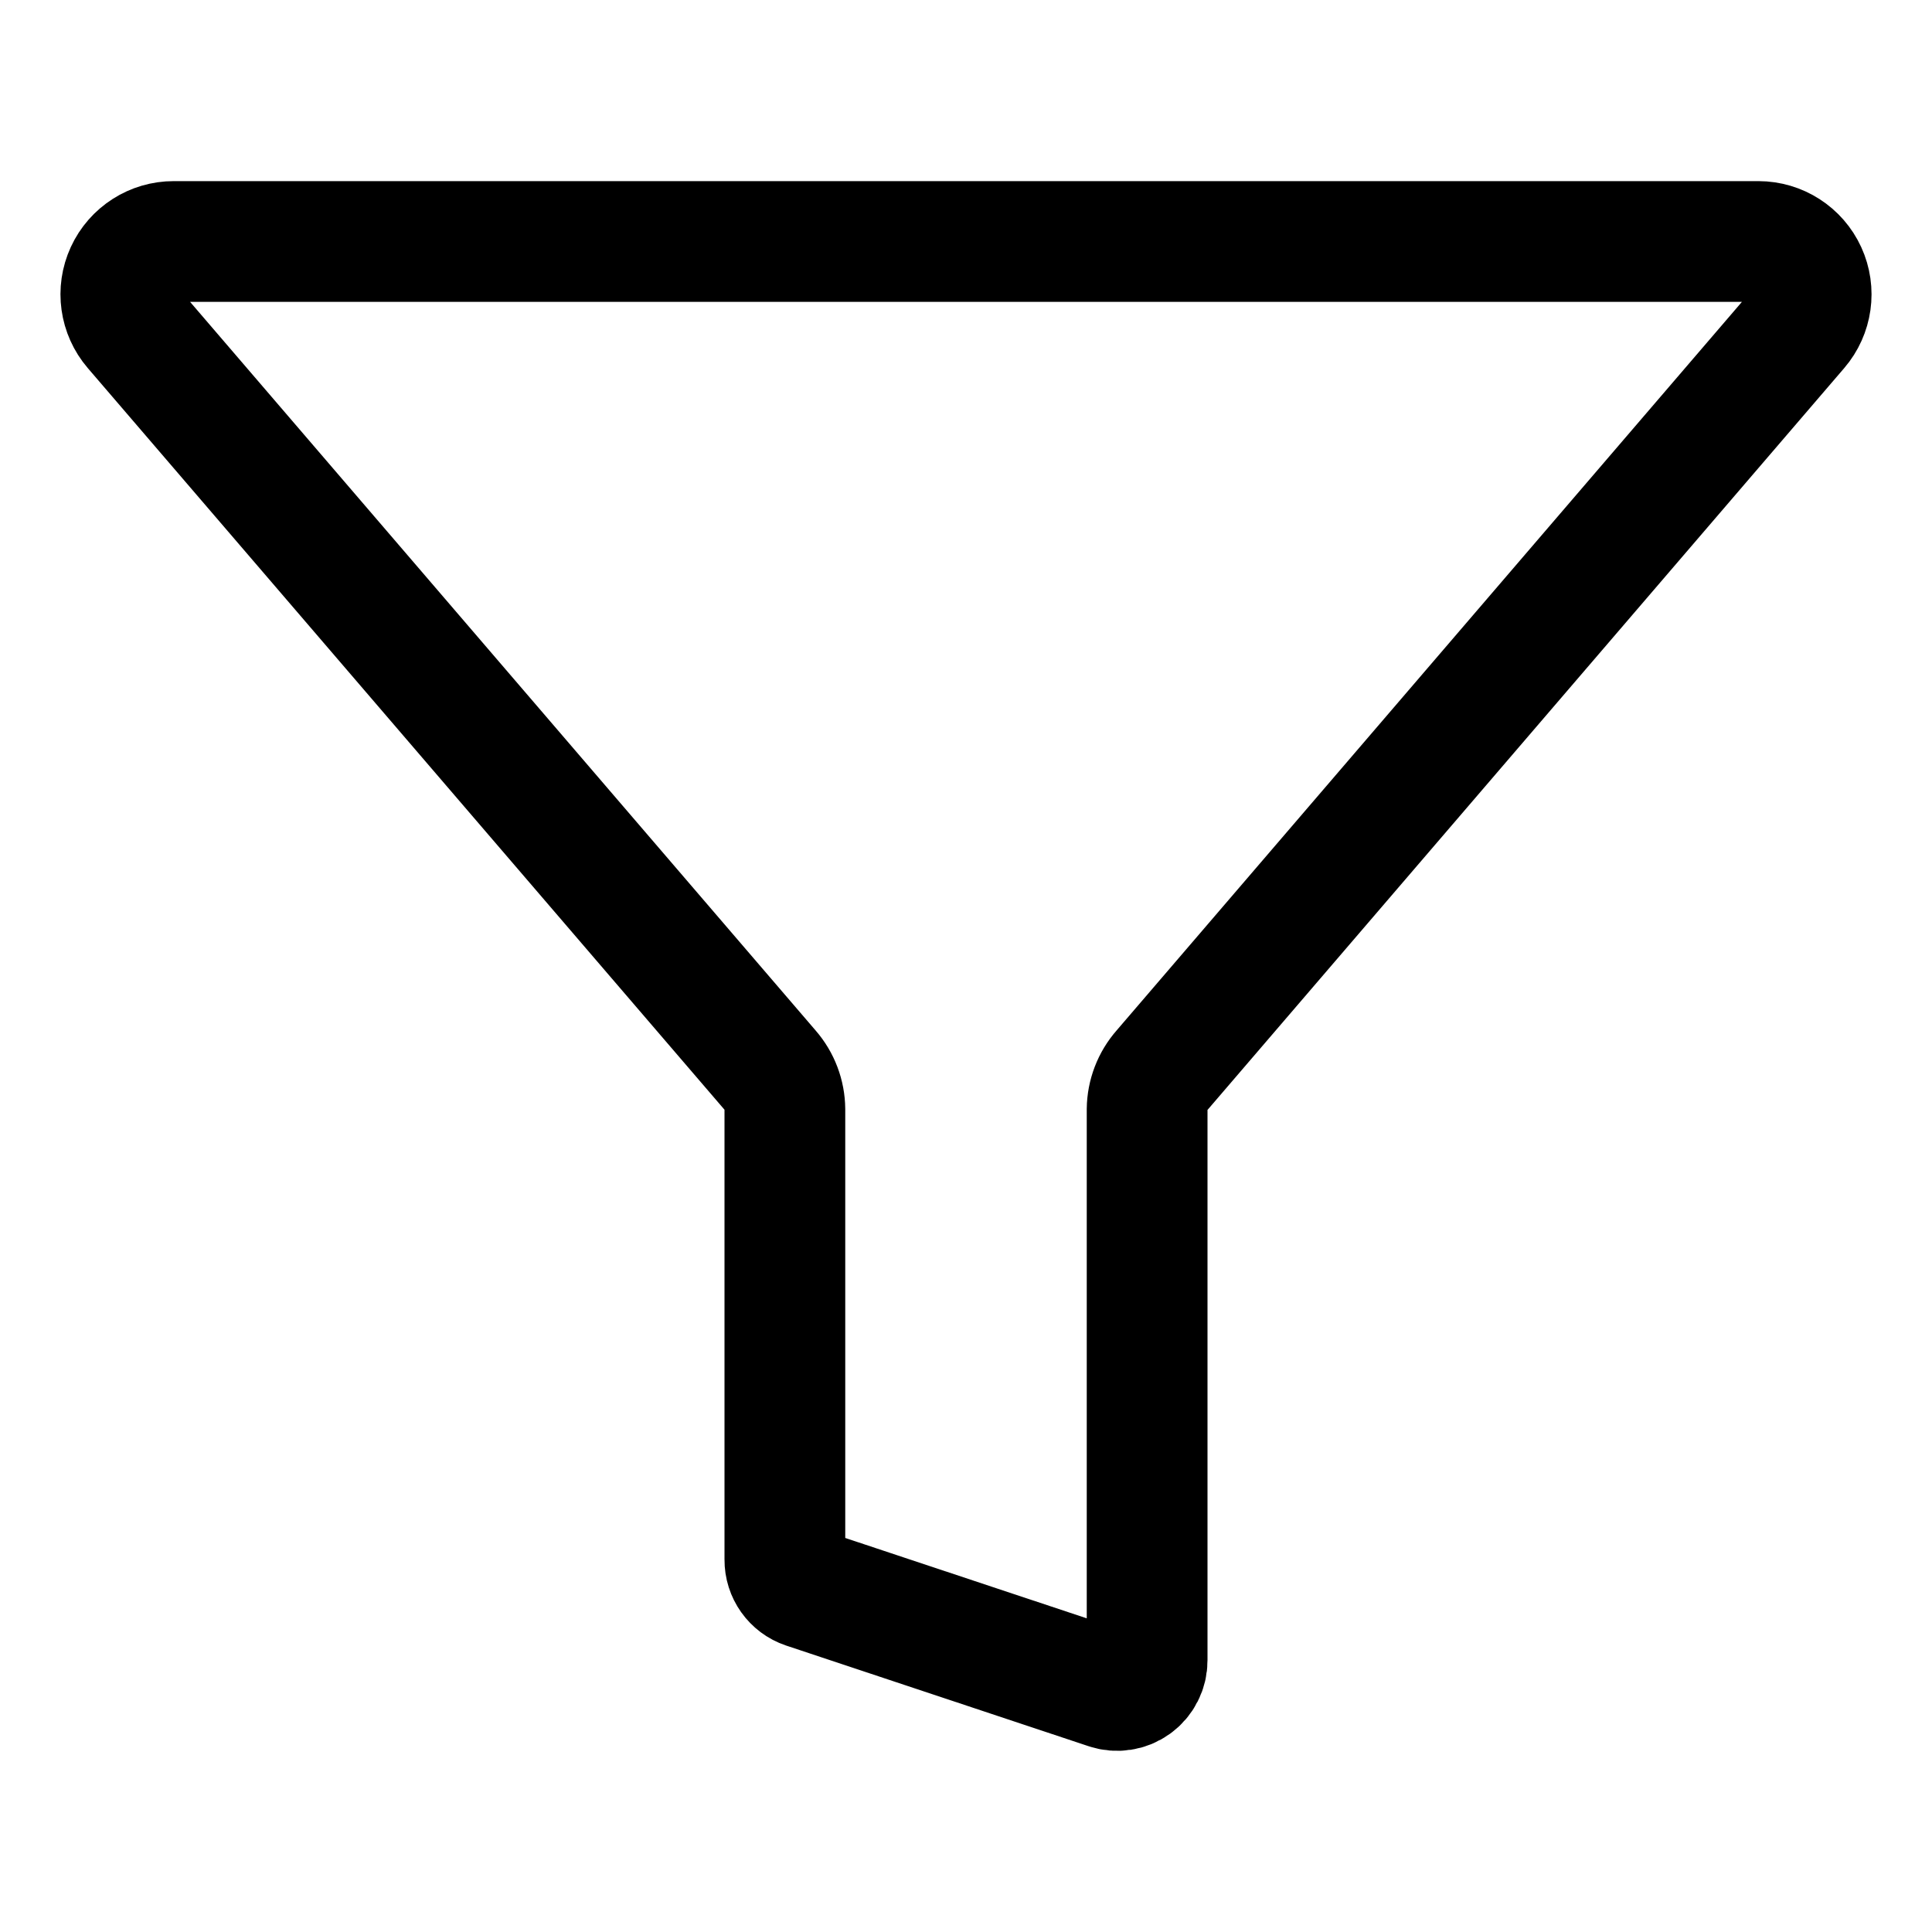
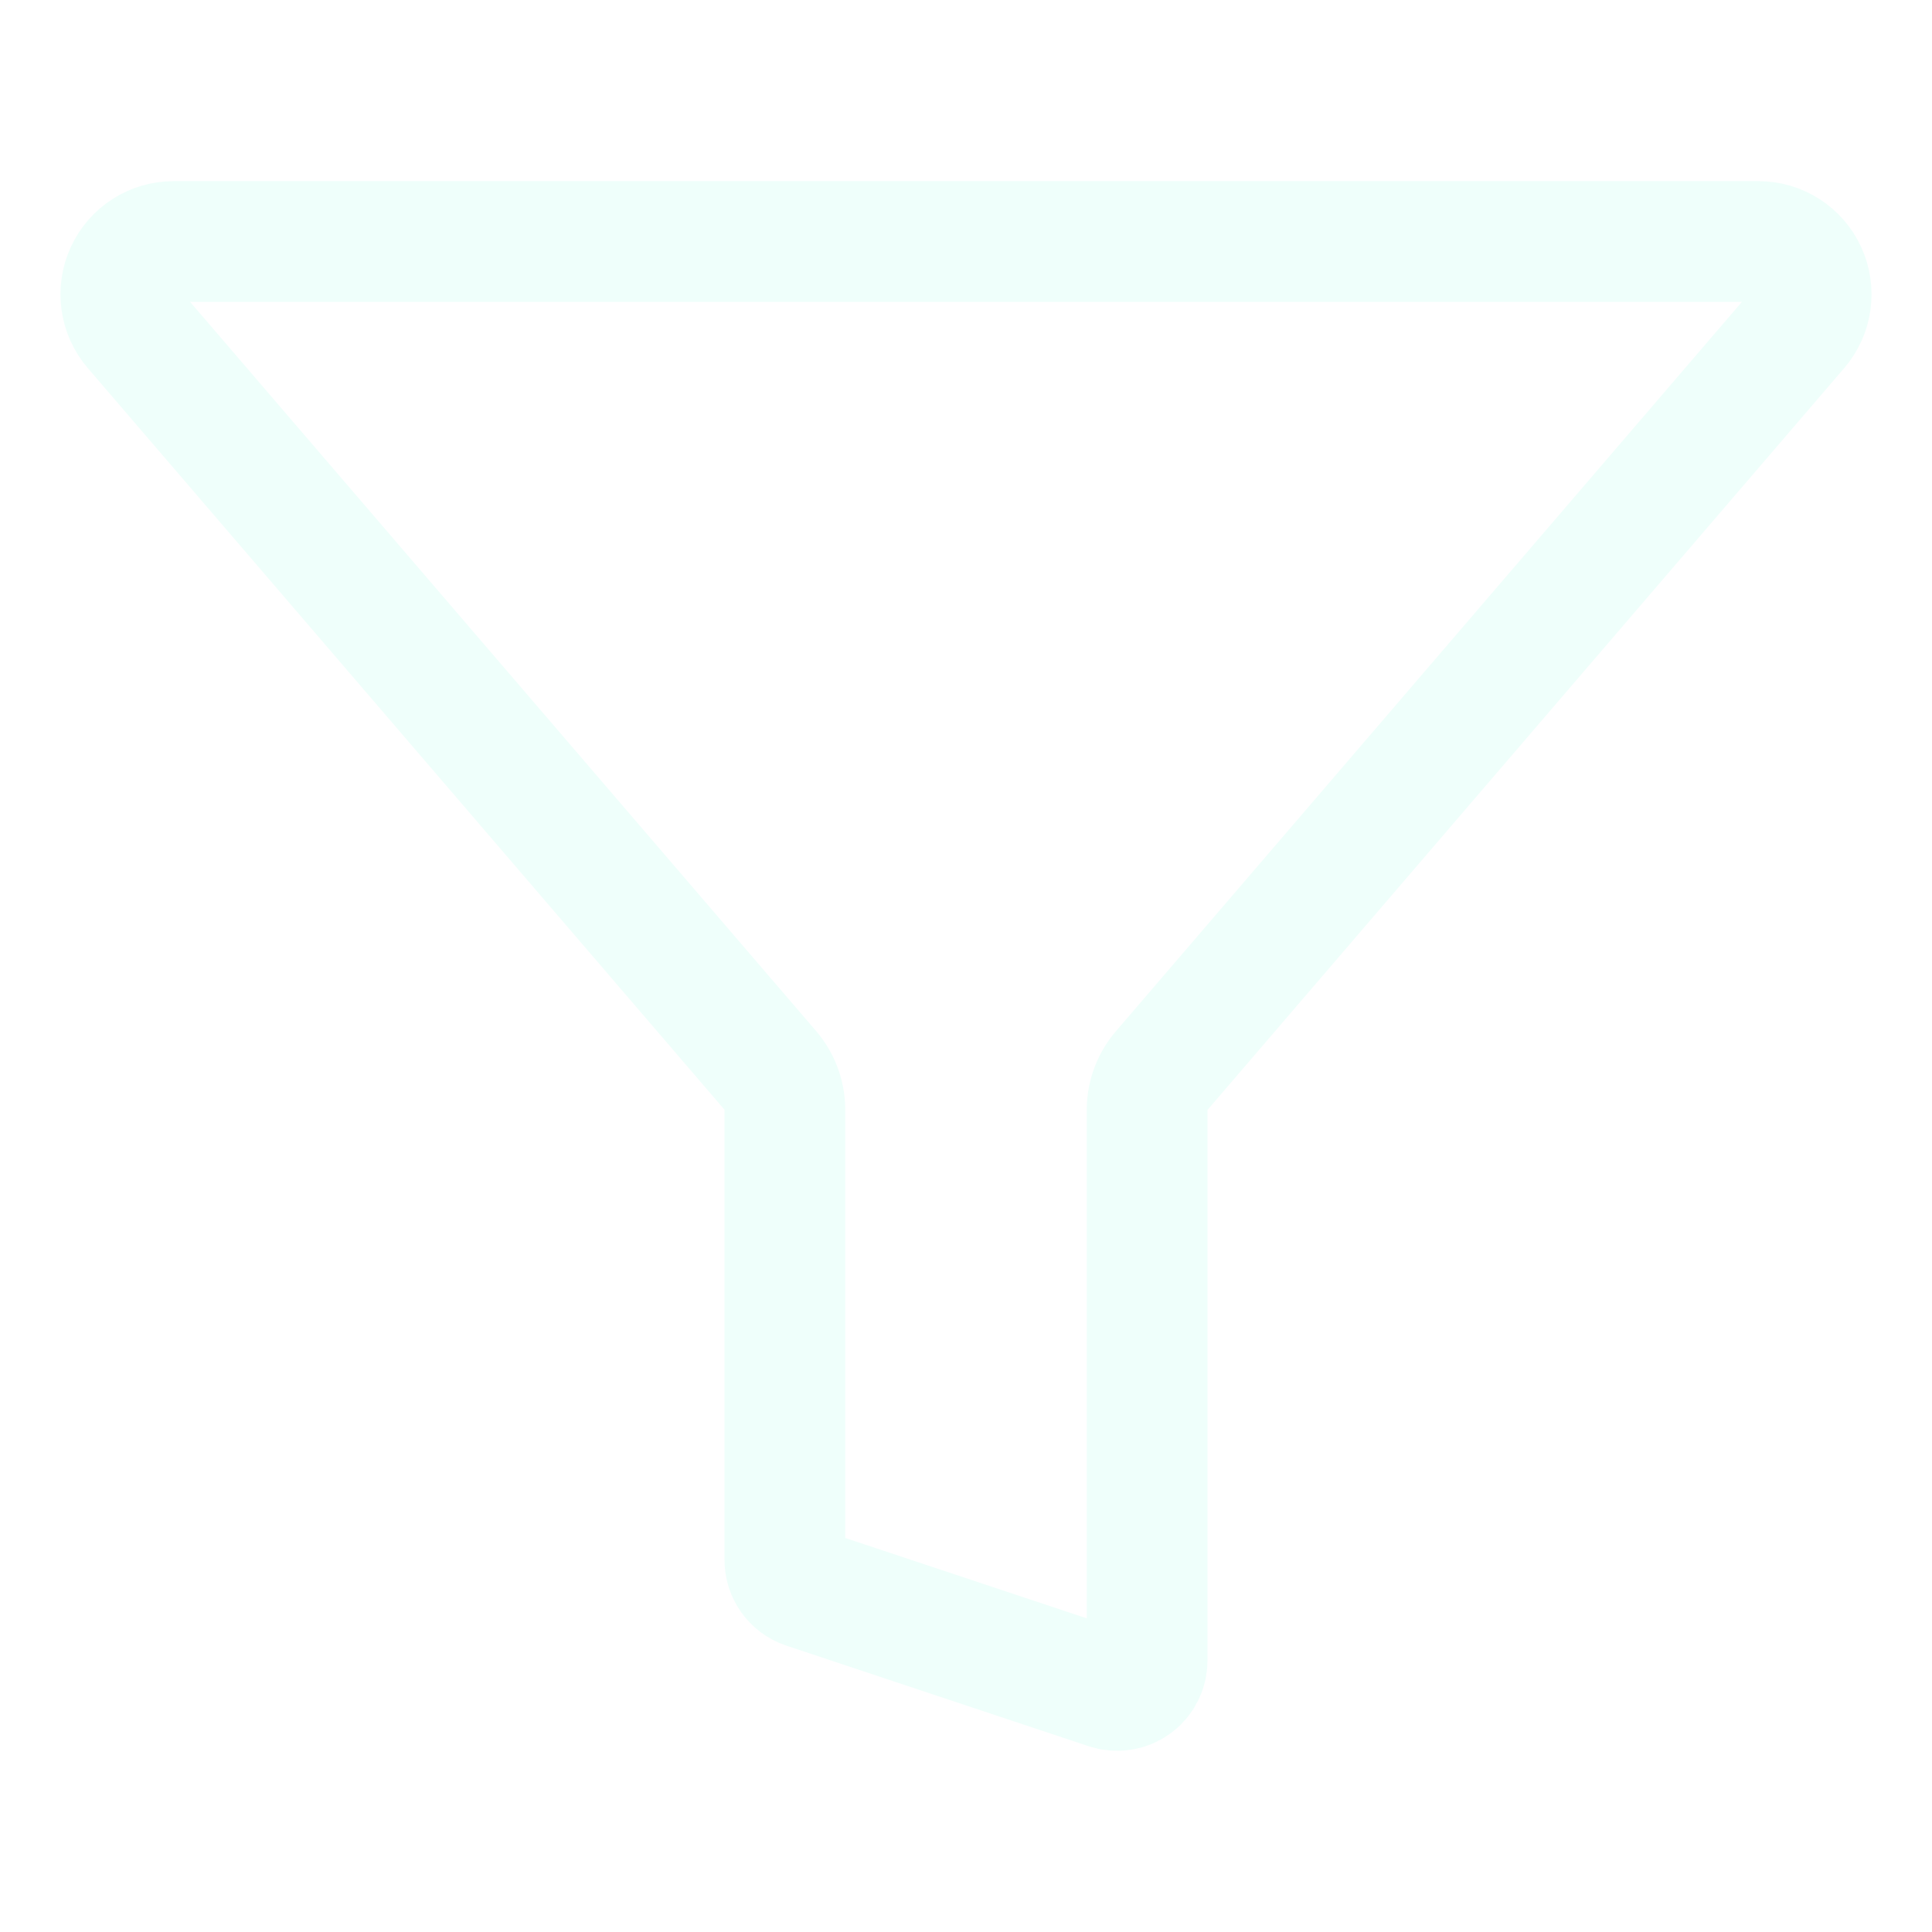
- <svg xmlns="http://www.w3.org/2000/svg" width="512" height="512" viewBox="0 0 512 512">
-   <path d="M35.4,87.12,204.05,283.56A16.07,16.07,0,0,1,208,294V413.32a7.93,7.93,0,0,0,5.39,7.59l80.15,26.67A7.94,7.94,0,0,0,304,440V294A16.07,16.07,0,0,1,308,283.56L476.6,87.12A14,14,0,0,0,466,64H46.05A14,14,0,0,0,35.4,87.12Z" style="fill:none;stroke:#000;stroke-linecap:round;stroke-linejoin:round;stroke-width:32px" />
+ <svg xmlns="http://www.w3.org/2000/svg" fill="#effffb" width="512" height="512" viewBox="0 0 512 512">
+   <path d="M35.4,87.12,204.05,283.56A16.07,16.07,0,0,1,208,294V413.32a7.93,7.93,0,0,0,5.39,7.59l80.15,26.67A7.94,7.94,0,0,0,304,440V294A16.07,16.07,0,0,1,308,283.56L476.6,87.12A14,14,0,0,0,466,64H46.05A14,14,0,0,0,35.4,87.12Z" style="fill:none;stroke:#effffb;stroke-linecap:round;stroke-linejoin:round;stroke-width:32px" />
</svg>
